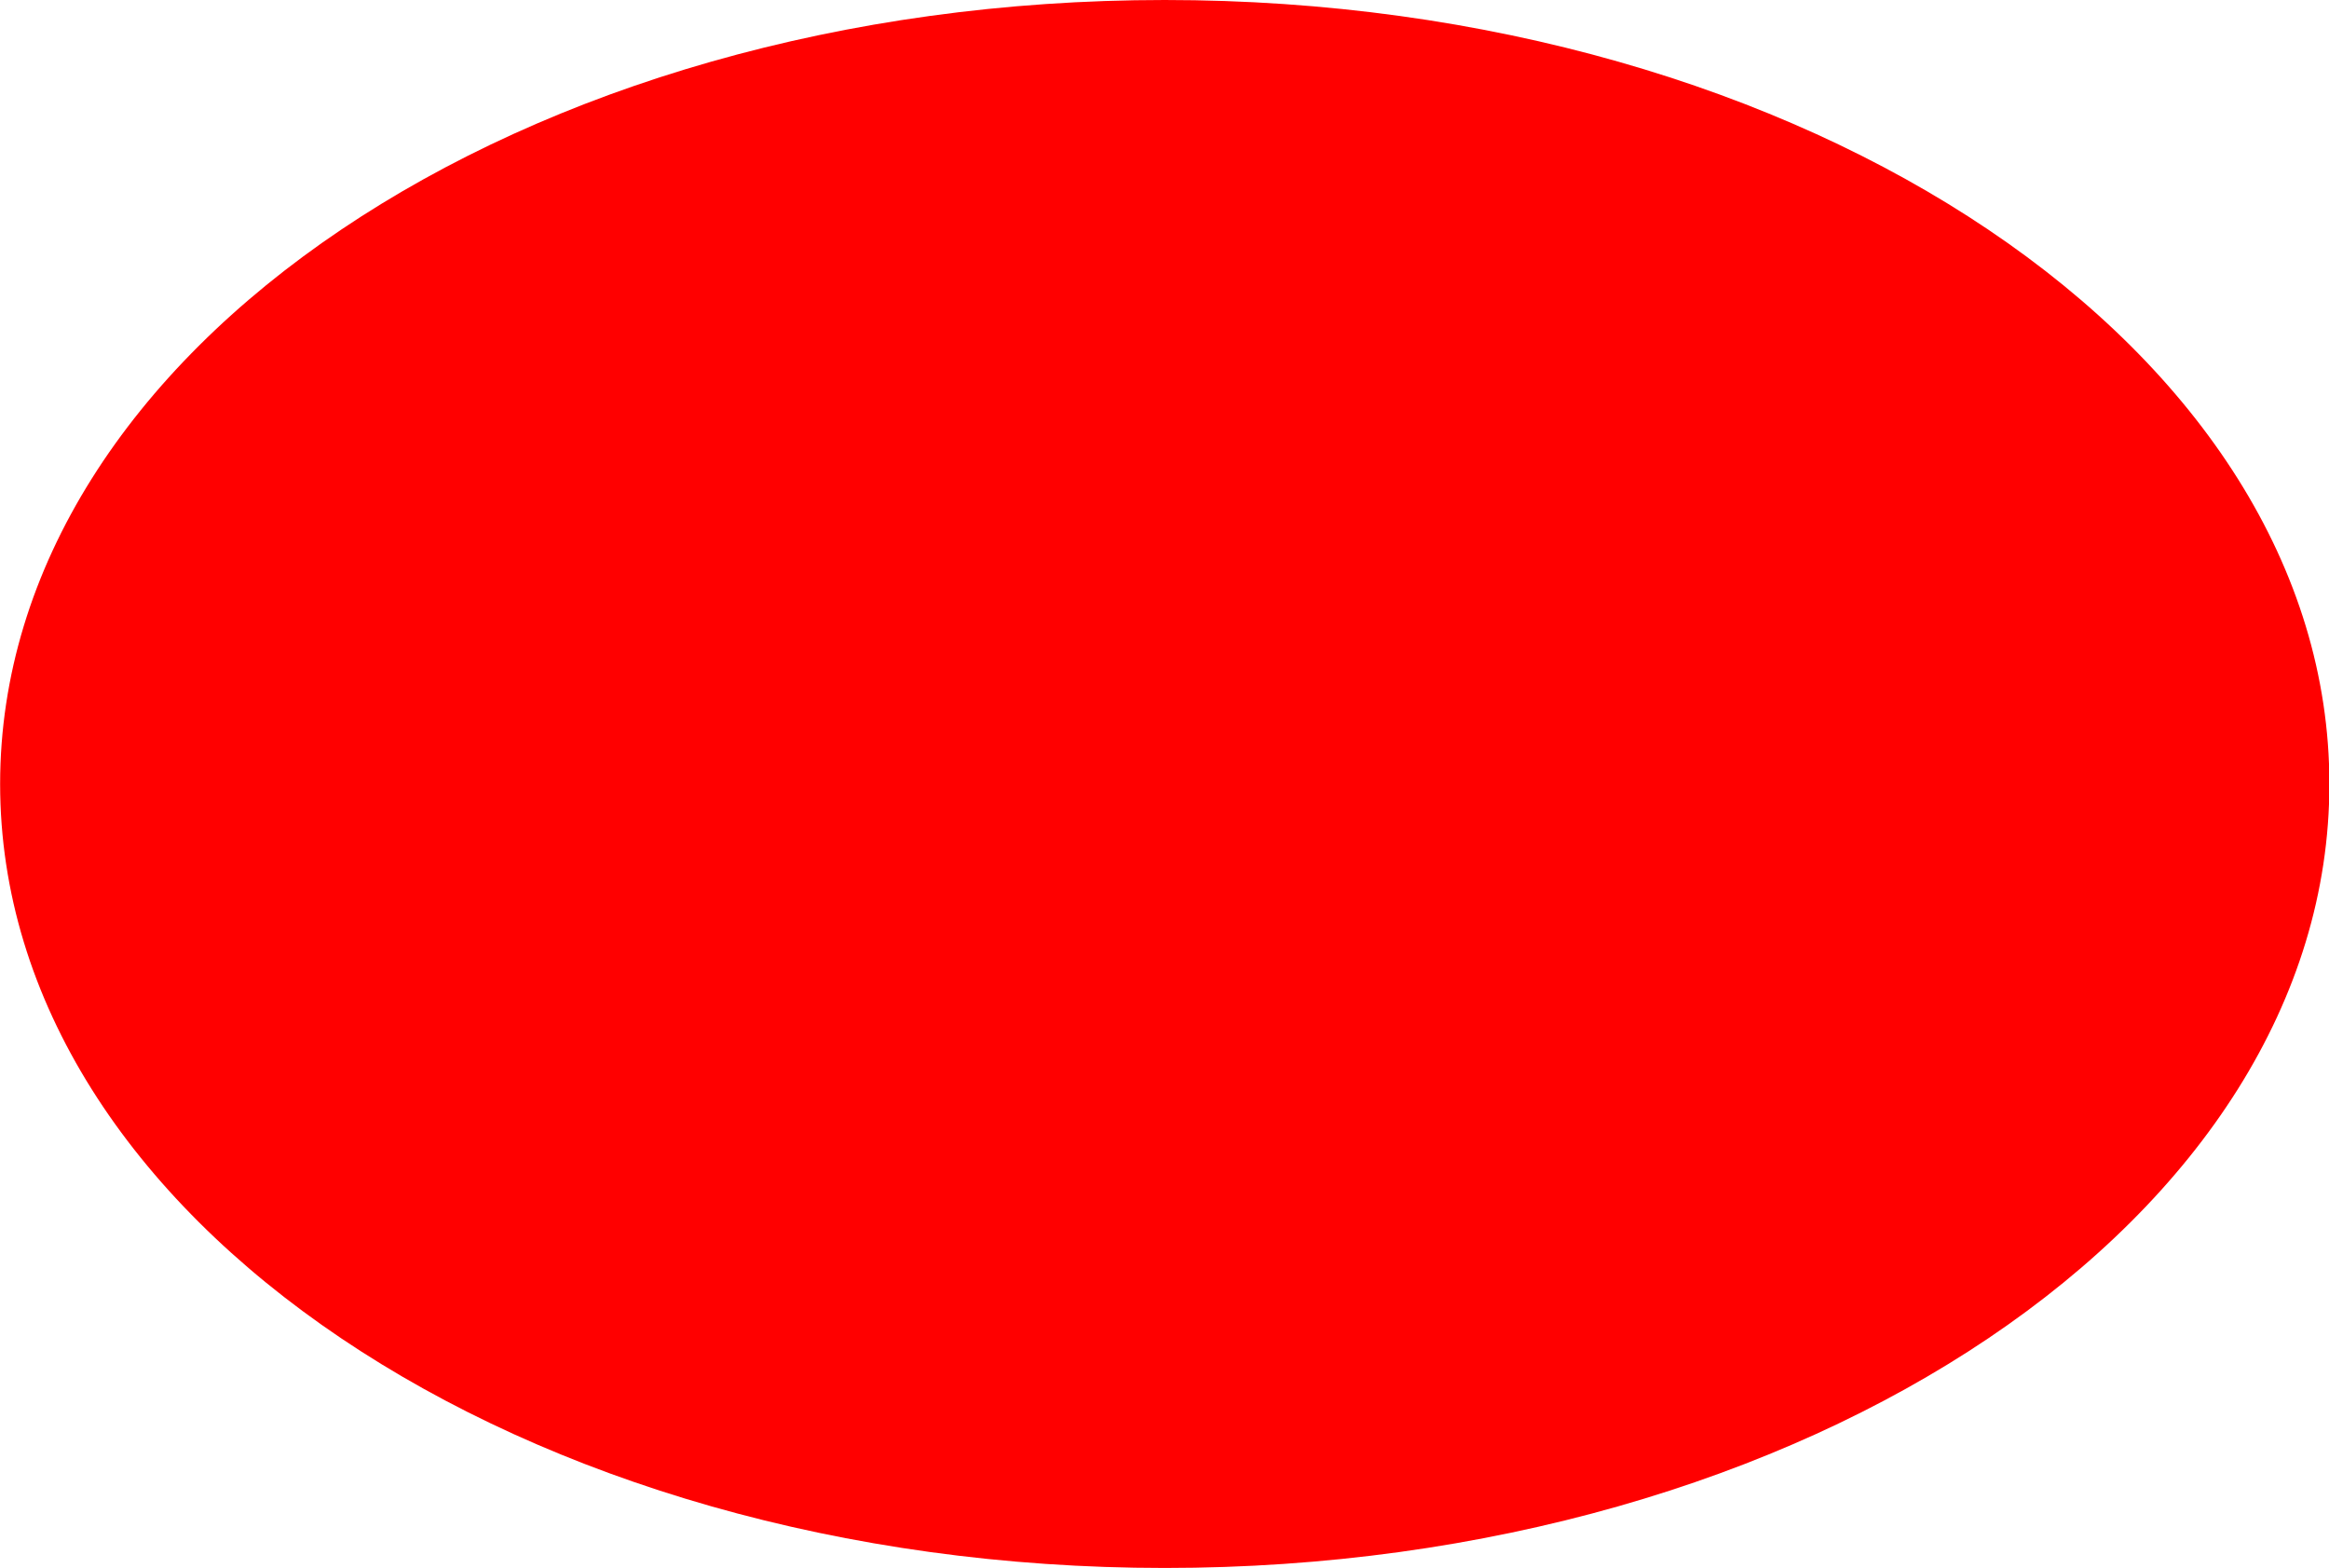
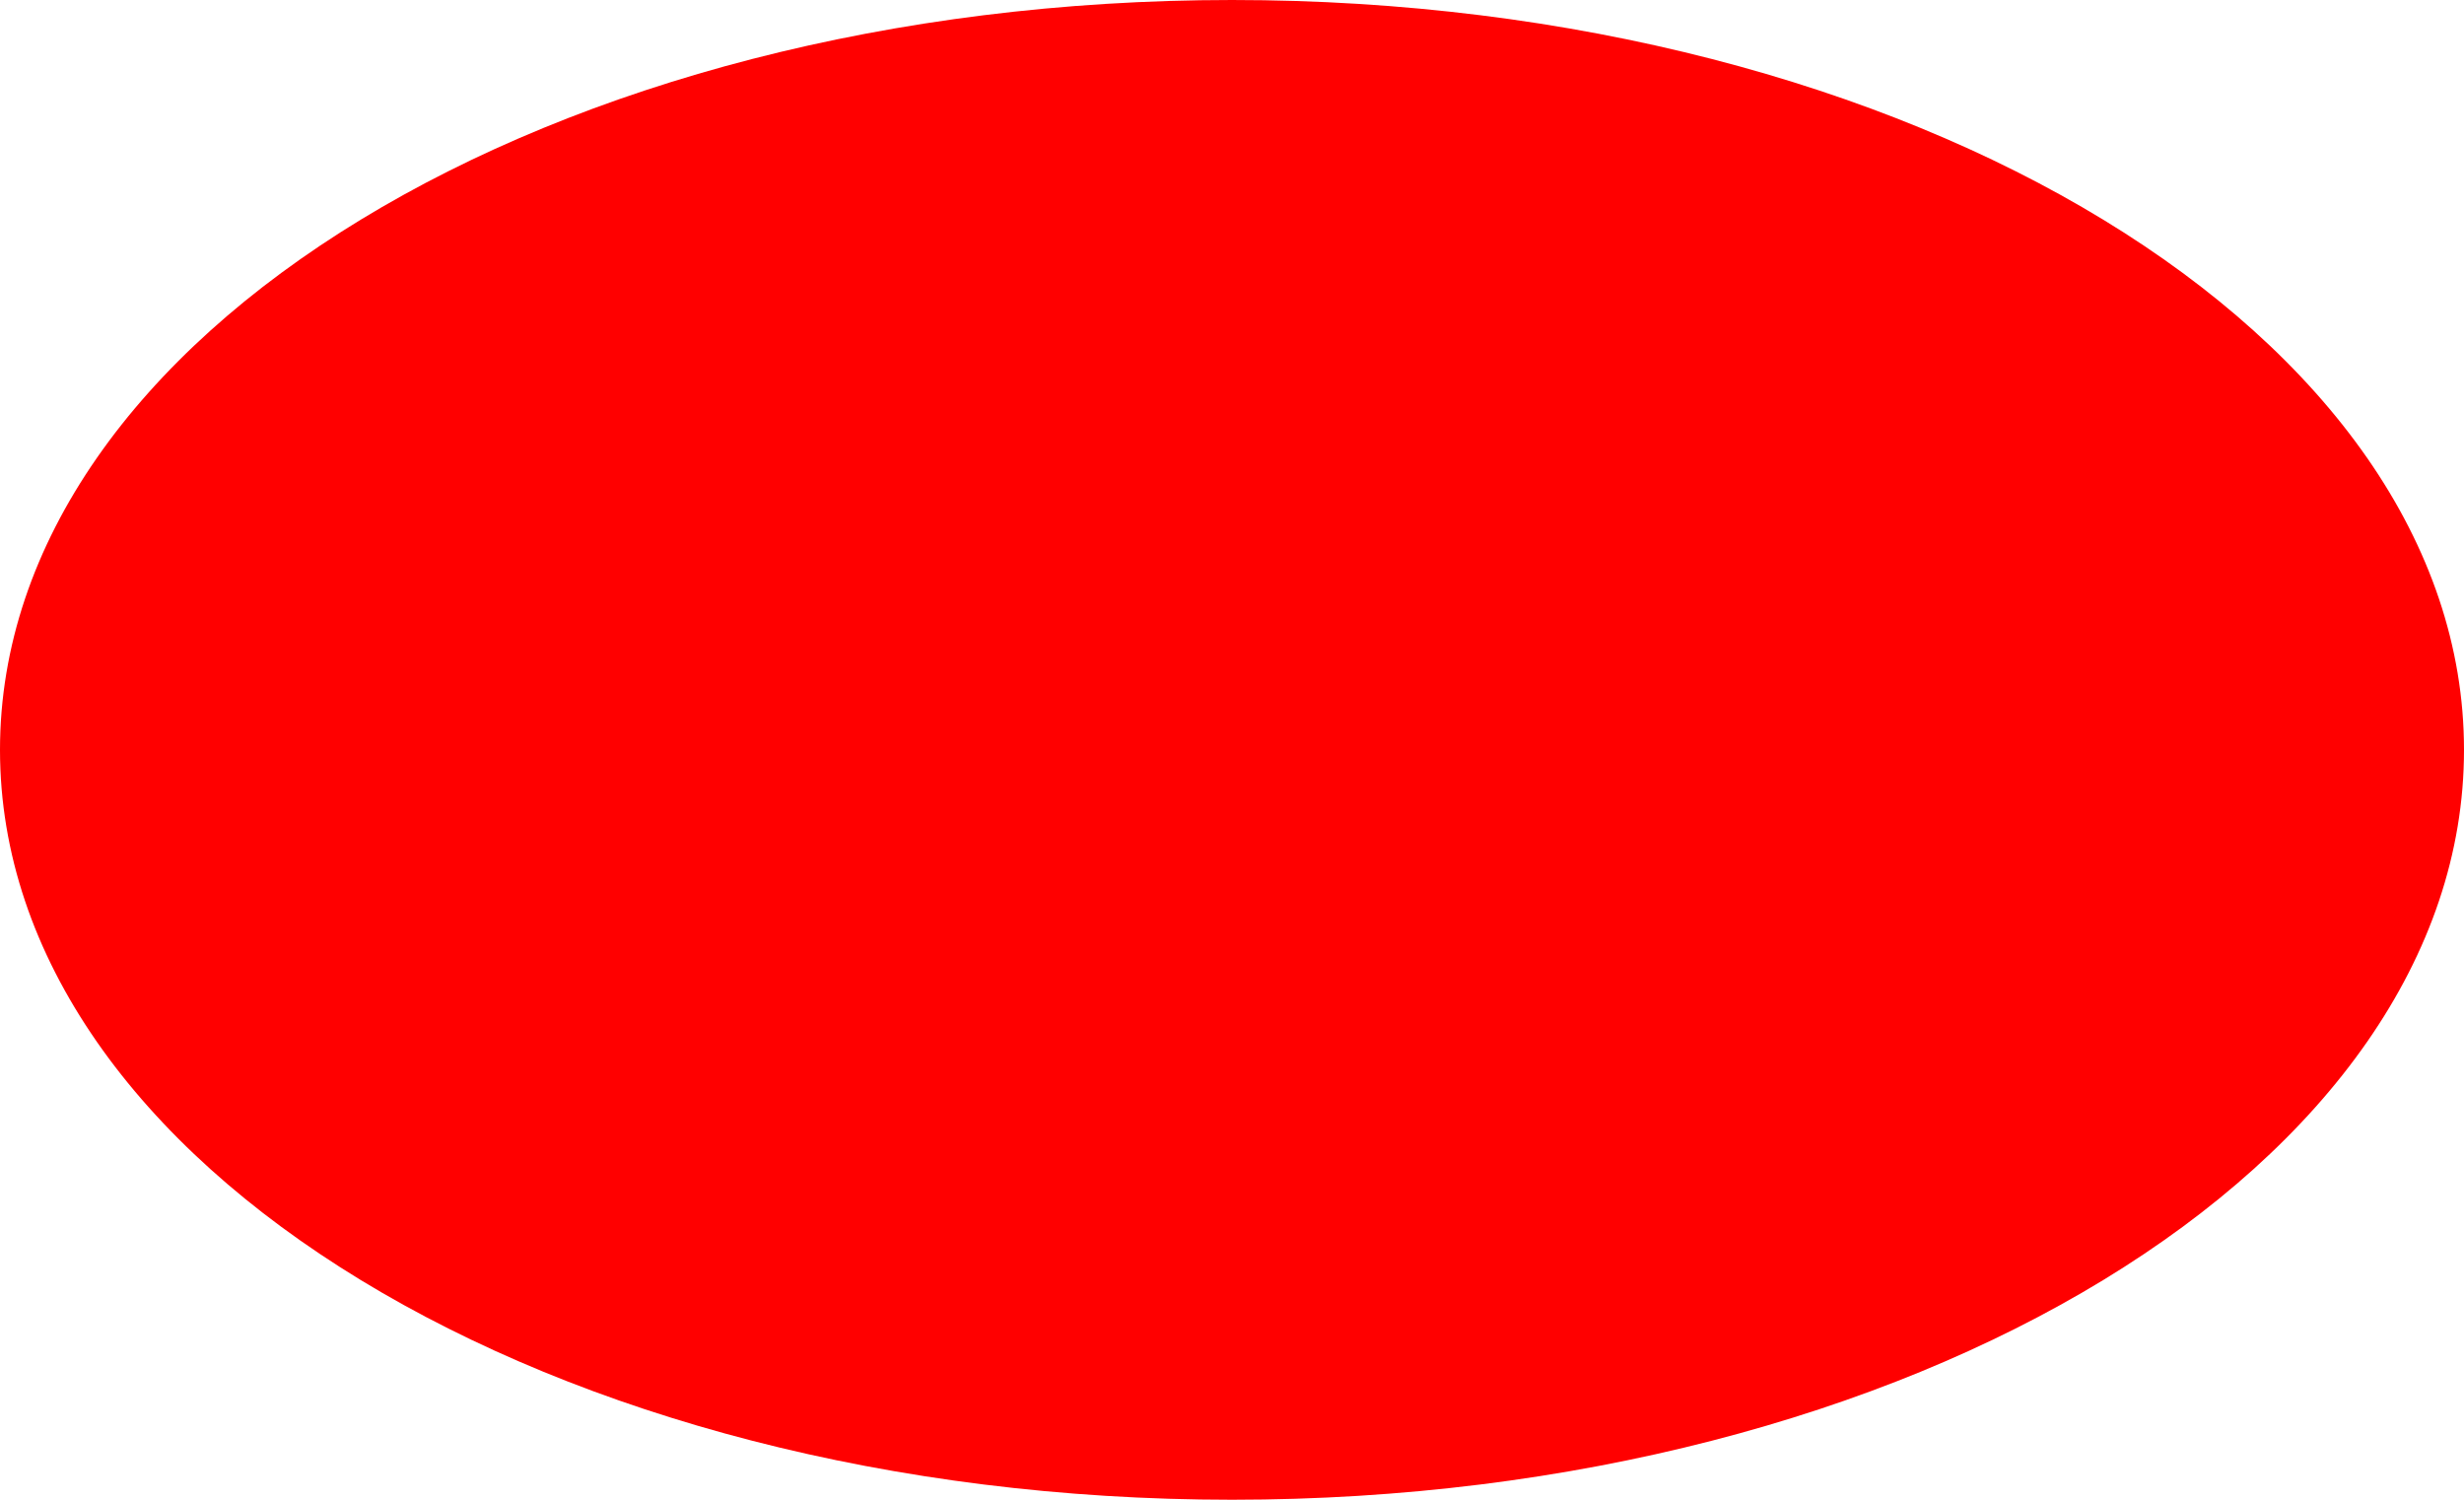
- <svg xmlns="http://www.w3.org/2000/svg" id="svg3728" version="1.1" viewBox="0 0 4.655 3.134" height="11.844" width="17.594">
+ <svg xmlns="http://www.w3.org/2000/svg" id="svg3728" version="1.1" viewBox="0 0 4.6 2.8" height="2.8mm" width="4.6mm">
  <defs id="defs3722" />
-   <path id="rect973-7" d="M 0.328,1.692 H 4.455 V 2.165 H 0.328 Z" style="fill:#ff0000;fill-opacity:1;stroke:none;stroke-width:0.078;stroke-miterlimit:4;stroke-dasharray:none;stroke-opacity:1" />
-   <path id="rect973-1" d="M 0.328,1.028 H 4.455 V 1.5 H 0.328 Z" style="fill:#ff0000;fill-opacity:1;stroke:none;stroke-width:0.078;stroke-miterlimit:4;stroke-dasharray:none;stroke-opacity:1" />
-   <ellipse style="fill:#ff0000;stroke:none;stroke-width:0.079;stroke-miterlimit:4;stroke-dasharray:none" id="path23" cx="2.328" cy="1.567" rx="2.328" ry="1.567" />
+   <ellipse style="fill:#ff0000;stroke:none;stroke-width:0.075;stroke-miterlimit:4;stroke-dasharray:none" id="path23" cx="2.3" cy="1.4" rx="2.3" ry="1.4" />
</svg>
